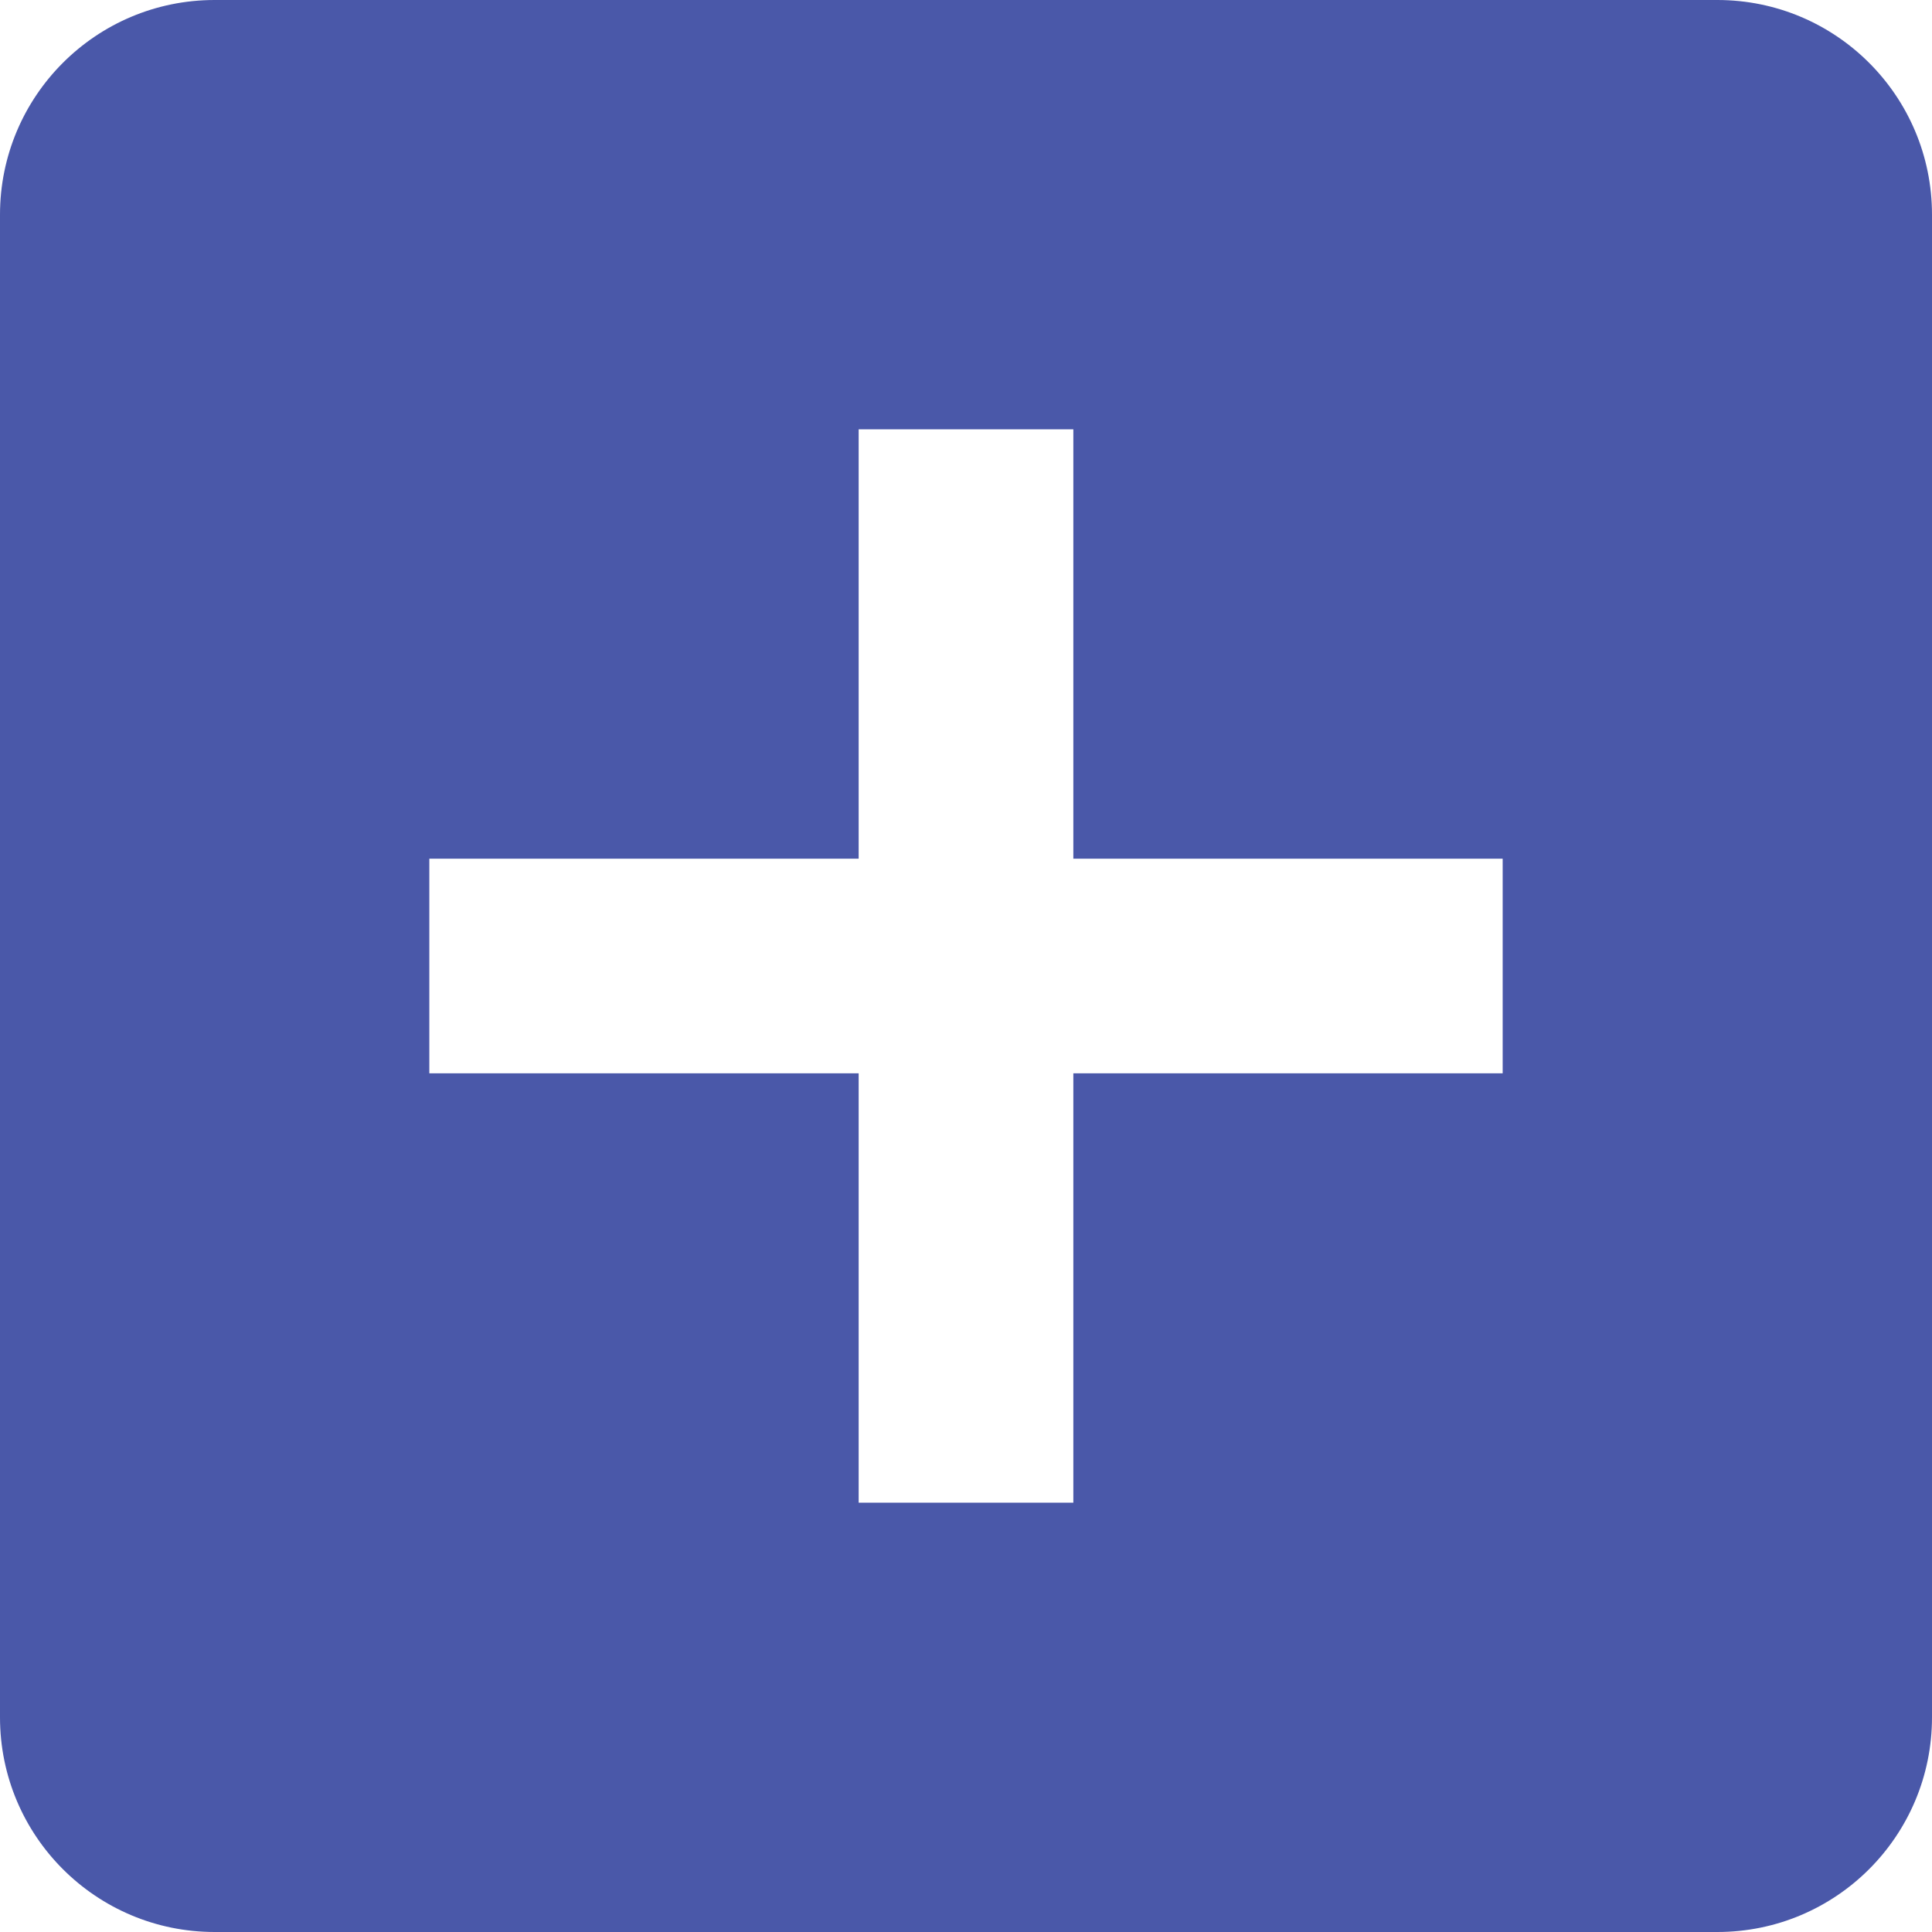
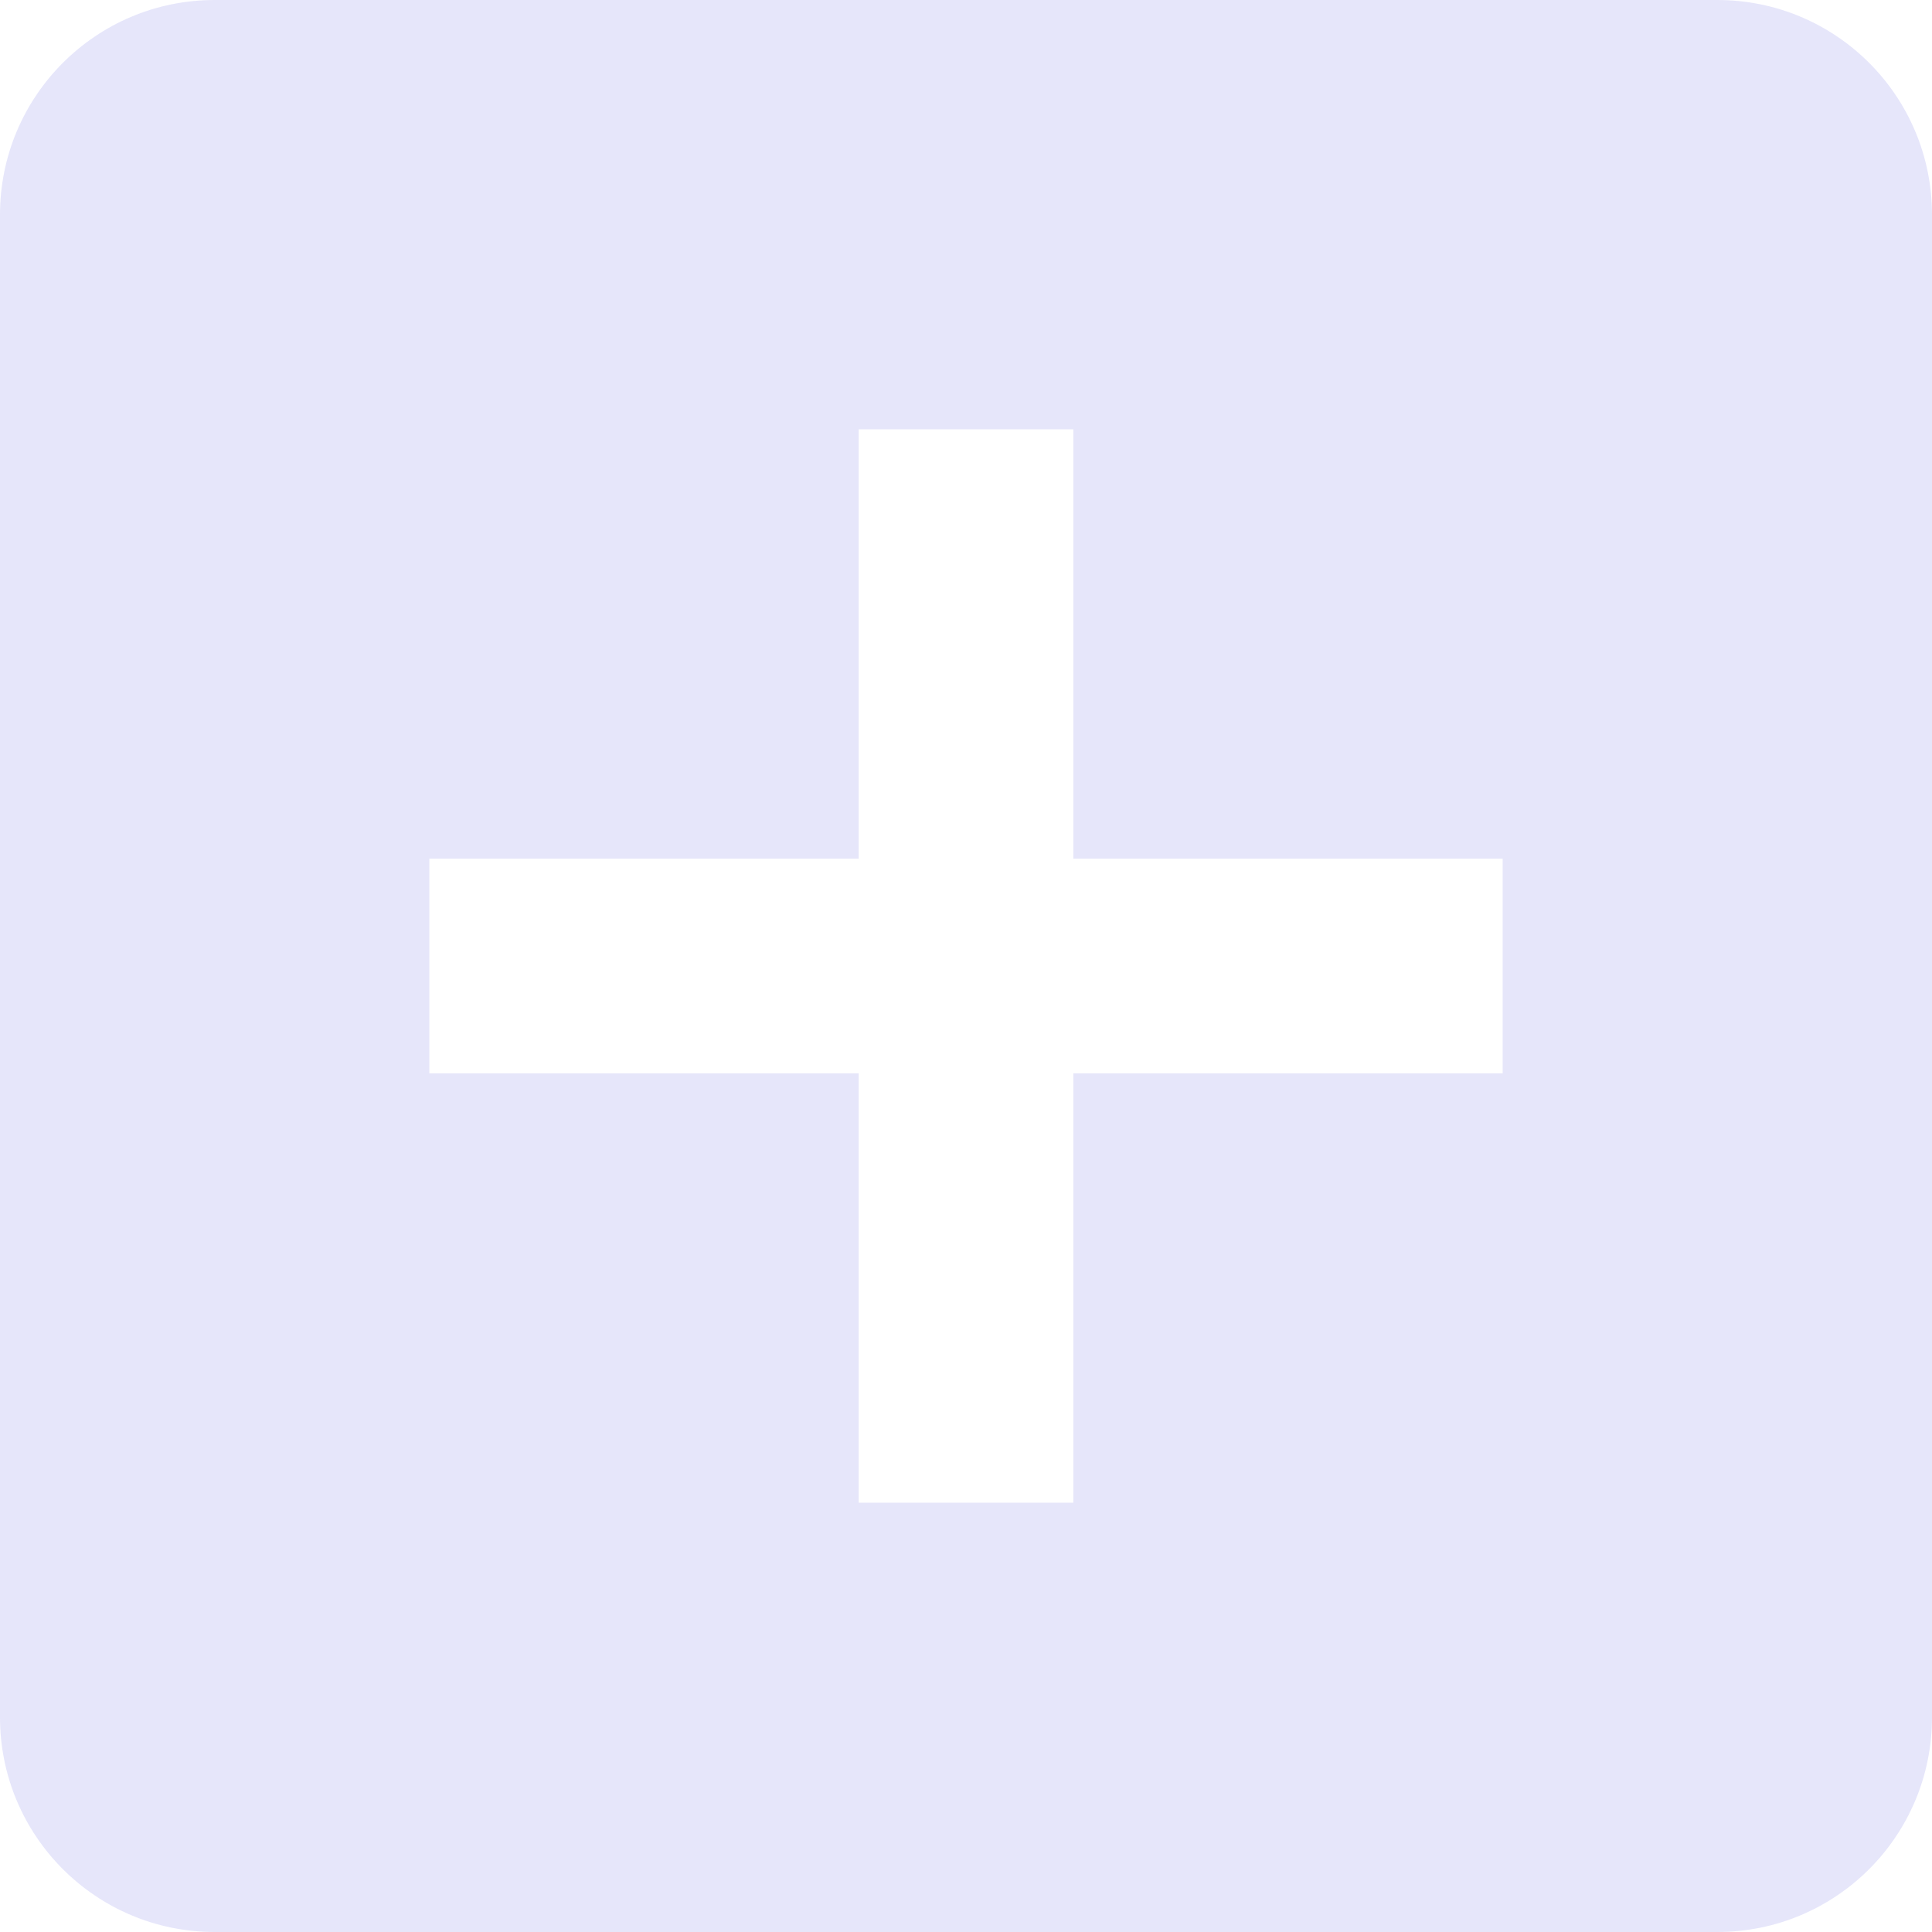
<svg xmlns="http://www.w3.org/2000/svg" width="100%" height="100%" viewBox="0 0 50 50" fill="none">
-   <path d="M44.444 0H5.556C2.486 0 0 2.486 0 5.556V44.444C0 47.514 2.486 50 5.556 50H44.444C47.514 50 50 47.514 50 44.444V5.556C50 2.486 47.514 0 44.444 0ZM38.889 27.778H27.778V38.889H22.222V27.778H11.111V22.222H22.222V11.111H27.778V22.222H38.889V27.778Z" fill="#4A58A9" />
+   <path d="M44.444 0H5.556C2.486 0 0 2.486 0 5.556V44.444C0 47.514 2.486 50 5.556 50H44.444C47.514 50 50 47.514 50 44.444V5.556C50 2.486 47.514 0 44.444 0ZM38.889 27.778H27.778V38.889H22.222V27.778H11.111V22.222H22.222V11.111H27.778V22.222H38.889V27.778Z" fill="#E6E6FA" />
</svg>
